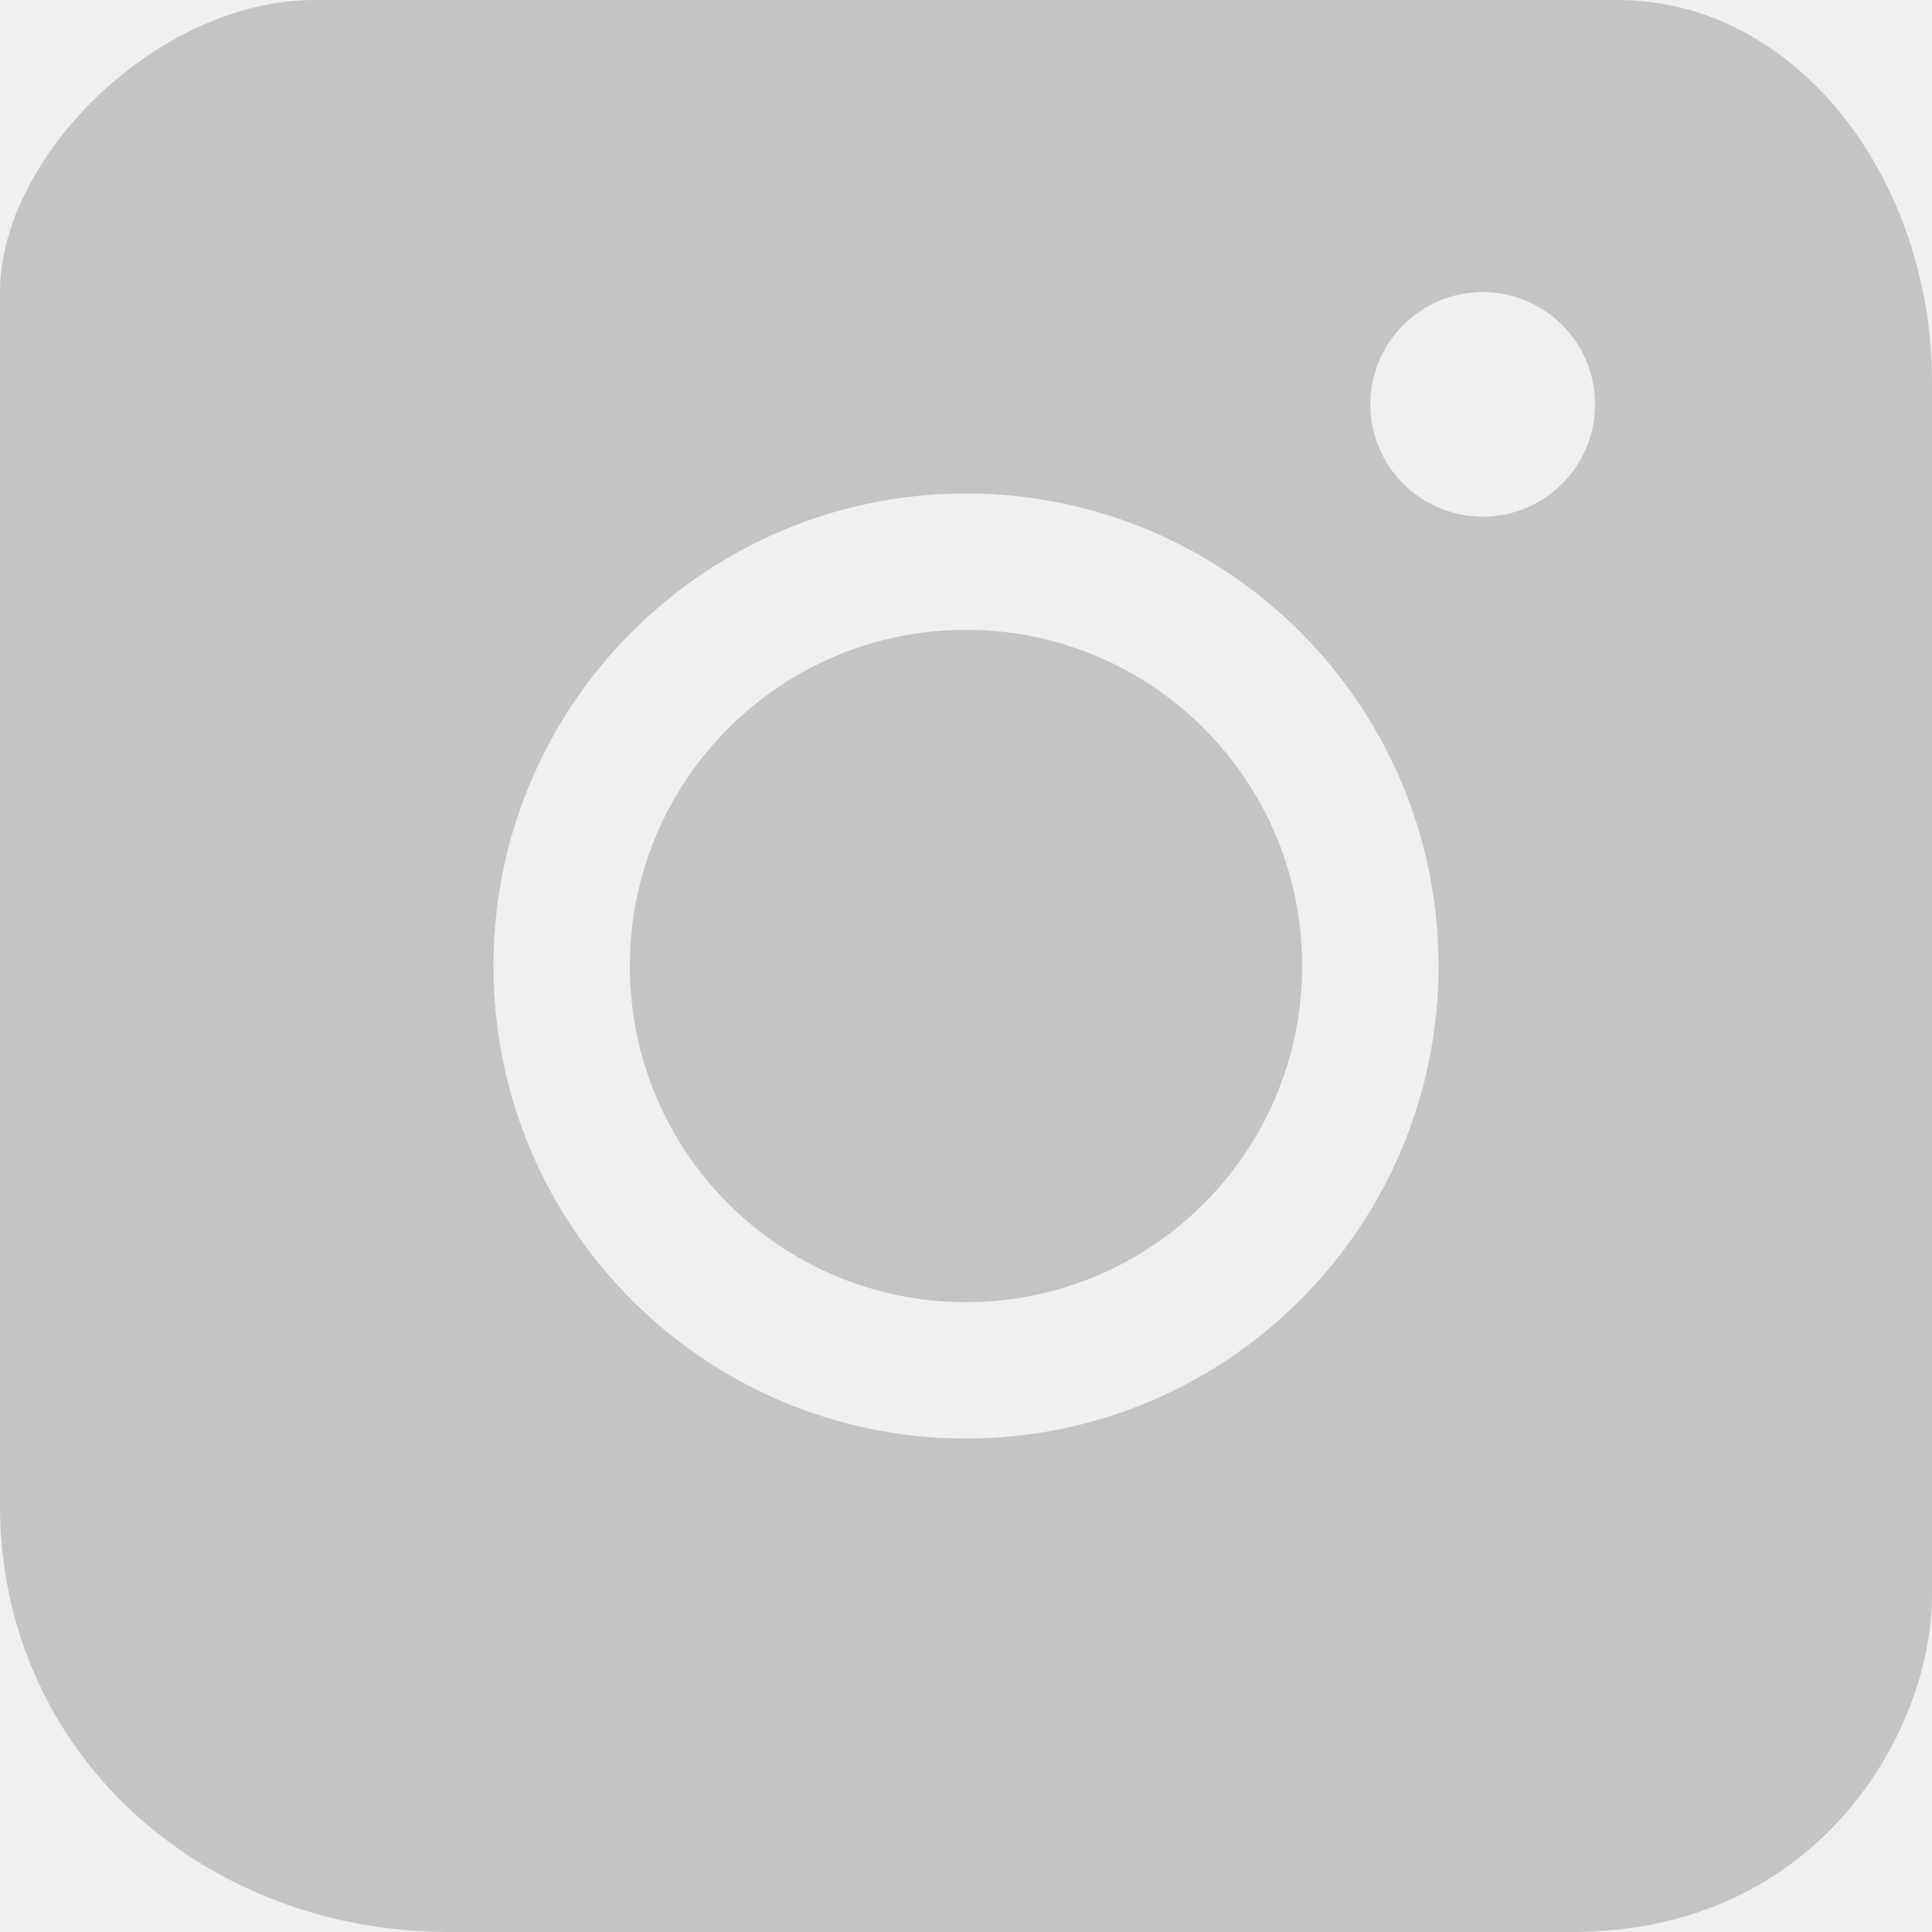
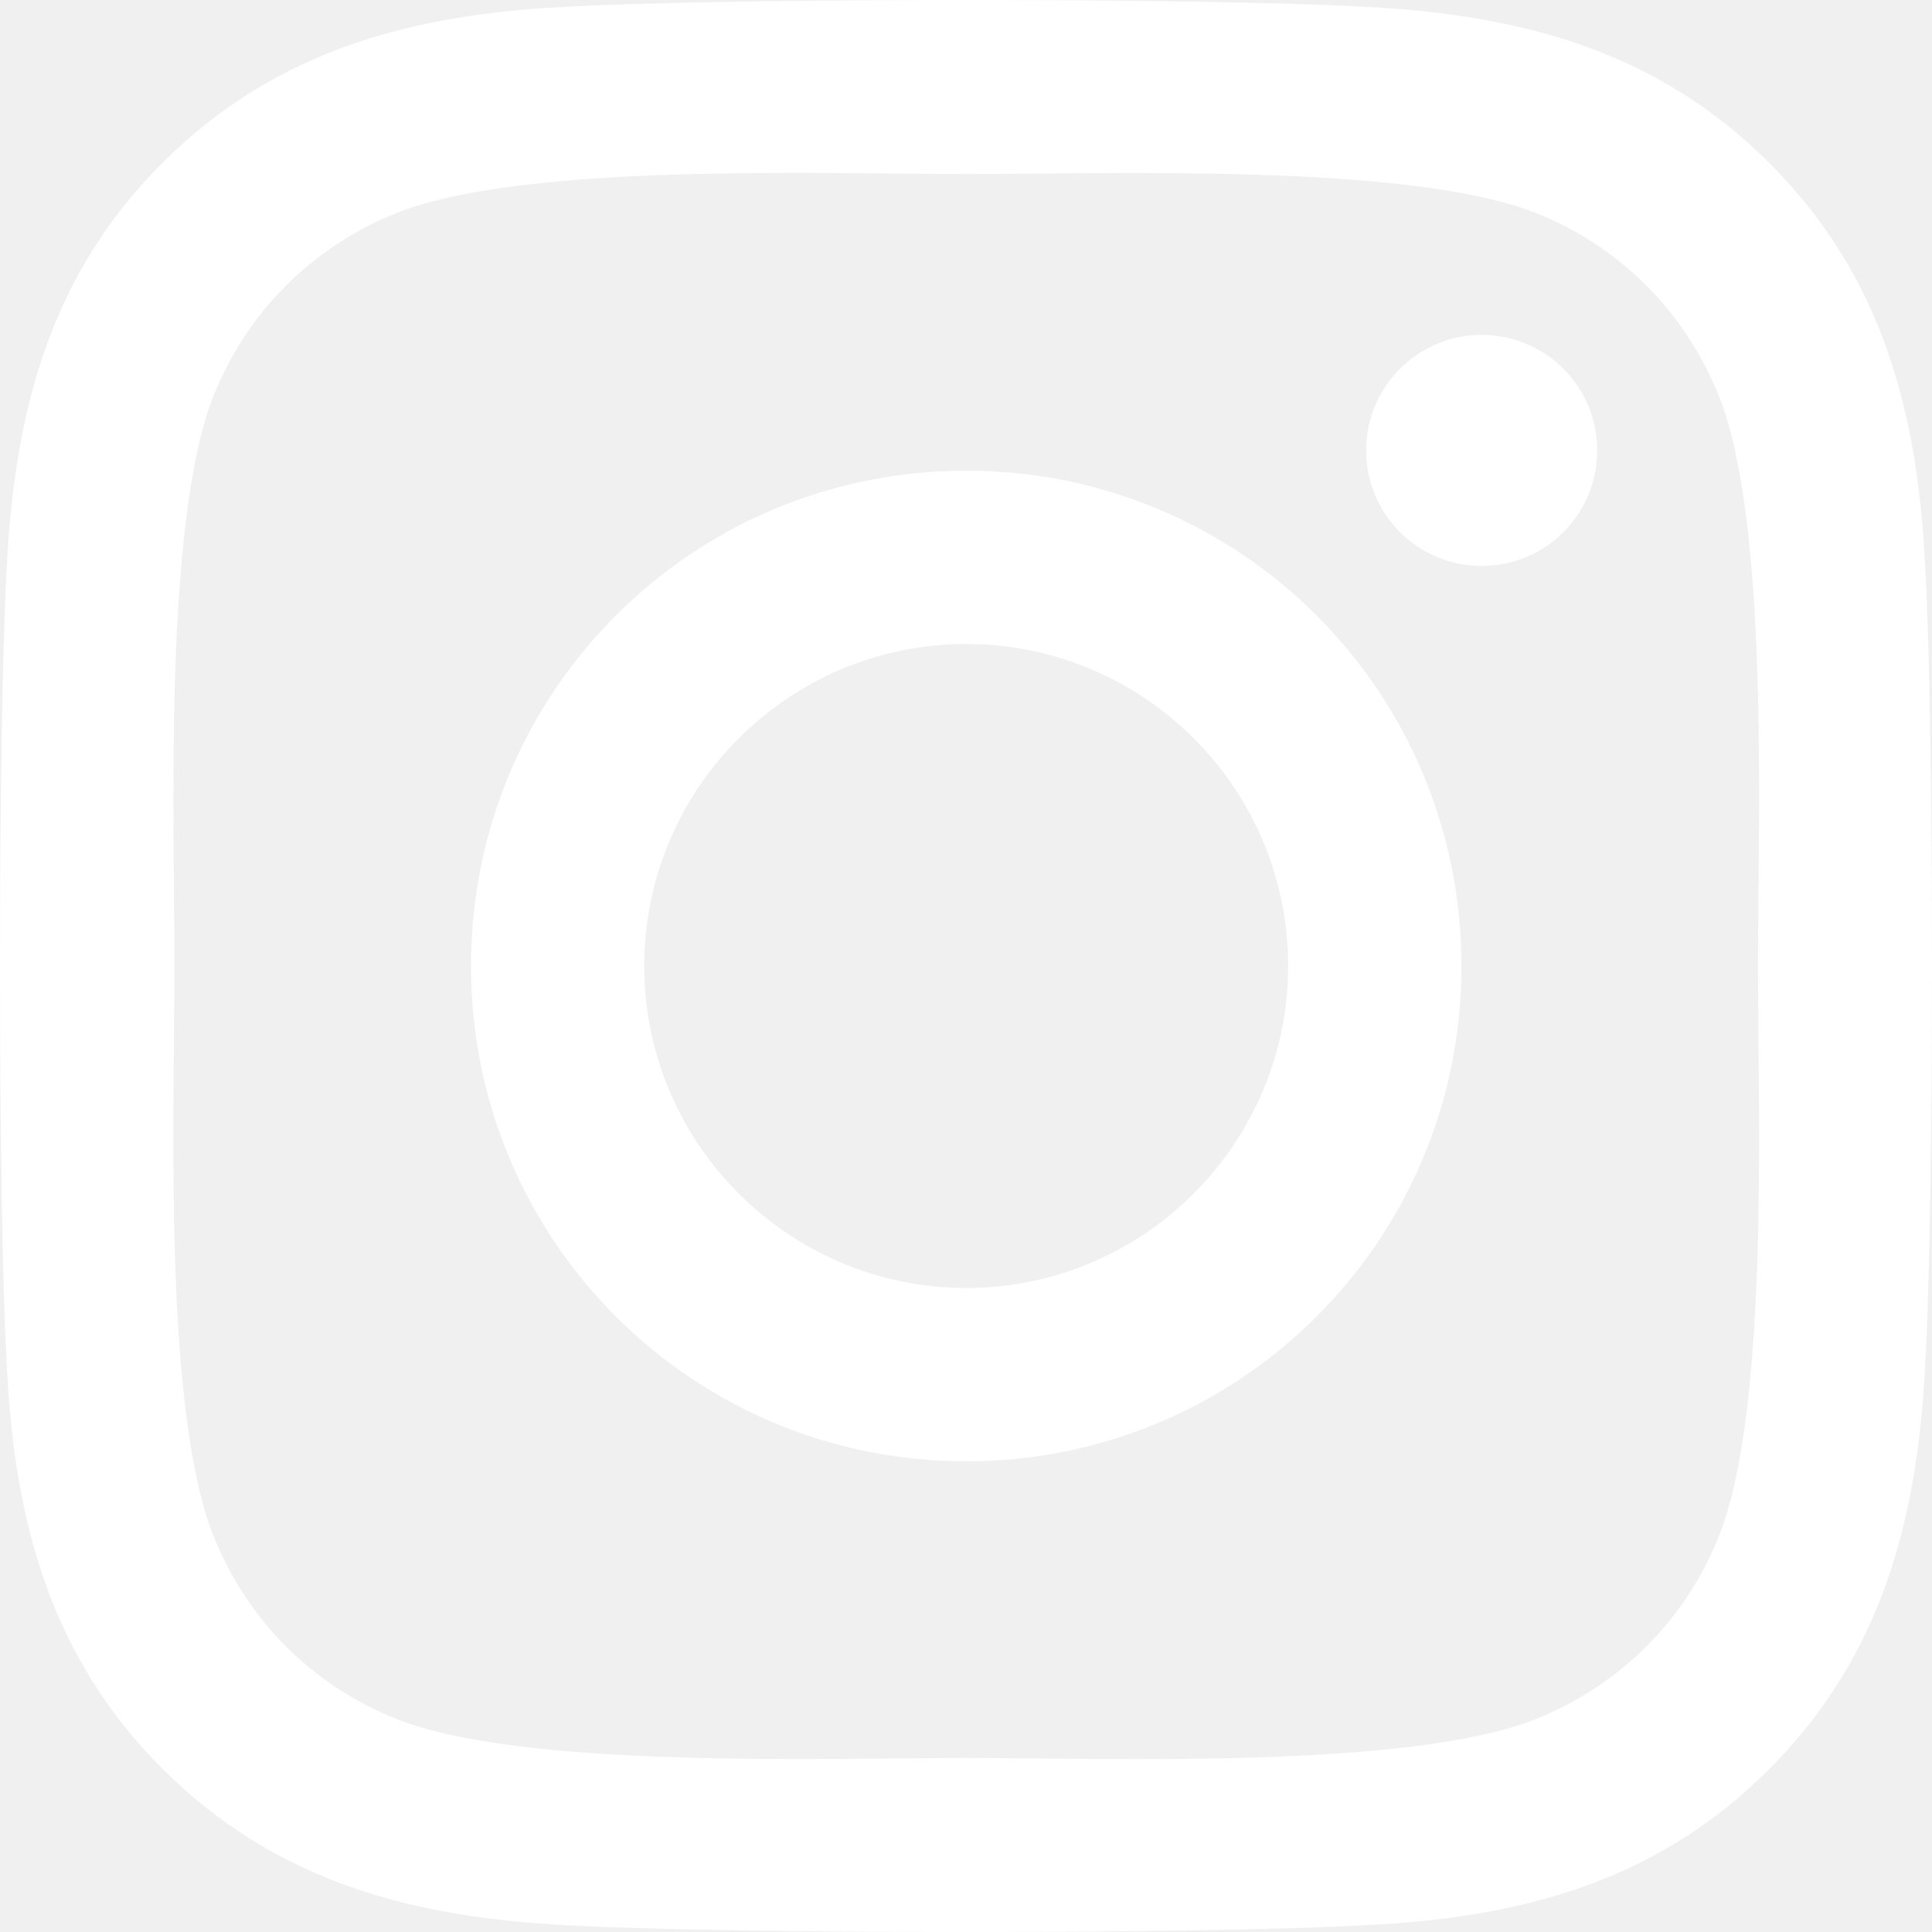
- <svg xmlns="http://www.w3.org/2000/svg" width="17" height="17" viewBox="0 0 17 17" fill="none">
-   <path fill-rule="evenodd" clip-rule="evenodd" d="M0 13.244V2.57C0 1.384 1.384 0 2.767 0H14.233C15.814 0 17 1.581 17 3.36V14.035C17 15.221 16.012 17 13.837 17H3.953C1.779 17 0 15.419 0 13.244ZM8.5 5.542C6.866 5.542 5.542 6.866 5.542 8.5C5.542 10.134 6.866 11.458 8.5 11.458C10.134 11.458 11.458 10.134 11.458 8.5C11.458 6.866 10.134 5.542 8.5 5.542ZM4.342 8.5C4.342 6.204 6.204 4.342 8.5 4.342C10.796 4.342 12.658 6.204 12.658 8.5C12.658 10.796 10.796 12.658 8.5 12.658C6.204 12.658 4.342 10.796 4.342 8.5ZM13.047 4.546C13.592 4.546 14.035 4.104 14.035 3.558C14.035 3.012 13.592 2.57 13.047 2.57C12.501 2.57 12.058 3.012 12.058 3.558C12.058 4.104 12.501 4.546 13.047 4.546Z" fill="#C4C4C4" />
+ <svg xmlns="http://www.w3.org/2000/svg" width="24" height="24" viewBox="0 0 24 24" fill="none">
+   <path d="M12.003 5.847C8.597 5.847 5.851 8.594 5.851 12C5.851 15.406 8.597 18.153 12.003 18.153C15.408 18.153 18.155 15.406 18.155 12C18.155 8.594 15.408 5.847 12.003 5.847ZM12.003 16C9.802 16 8.003 14.206 8.003 12C8.003 9.794 9.797 8 12.003 8C14.209 8 16.002 9.794 16.002 12C16.002 14.206 14.203 16 12.003 16ZM19.841 5.595C19.841 6.393 19.199 7.03 18.406 7.03C17.608 7.03 16.971 6.388 16.971 5.595C16.971 4.802 17.614 4.16 18.406 4.16C19.199 4.16 19.841 4.802 19.841 5.595ZM23.916 7.052C23.825 5.129 23.386 3.426 21.977 2.023C20.575 0.62 18.872 0.181 16.95 0.084C14.969 -0.028 9.031 -0.028 7.05 0.084C5.133 0.175 3.431 0.615 2.023 2.018C0.614 3.421 0.181 5.124 0.084 7.046C-0.028 9.028 -0.028 14.967 0.084 16.948C0.175 18.871 0.614 20.574 2.023 21.977C3.431 23.38 5.128 23.819 7.05 23.916C9.031 24.028 14.969 24.028 16.95 23.916C18.872 23.825 20.575 23.386 21.977 21.977C23.38 20.574 23.819 18.871 23.916 16.948C24.028 14.967 24.028 9.033 23.916 7.052ZM21.356 19.074C20.939 20.124 20.13 20.933 19.076 21.356C17.496 21.982 13.748 21.838 12.003 21.838C10.257 21.838 6.504 21.977 4.93 21.356C3.88 20.938 3.072 20.129 2.649 19.074C2.023 17.495 2.167 13.746 2.167 12C2.167 10.254 2.028 6.5 2.649 4.926C3.067 3.876 3.875 3.067 4.93 2.644C6.509 2.018 10.257 2.162 12.003 2.162C13.748 2.162 17.501 2.023 19.076 2.644C20.125 3.062 20.933 3.871 21.356 4.926C21.983 6.505 21.838 10.254 21.838 12C21.838 13.746 21.983 17.5 21.356 19.074Z" fill="white" />
</svg>
